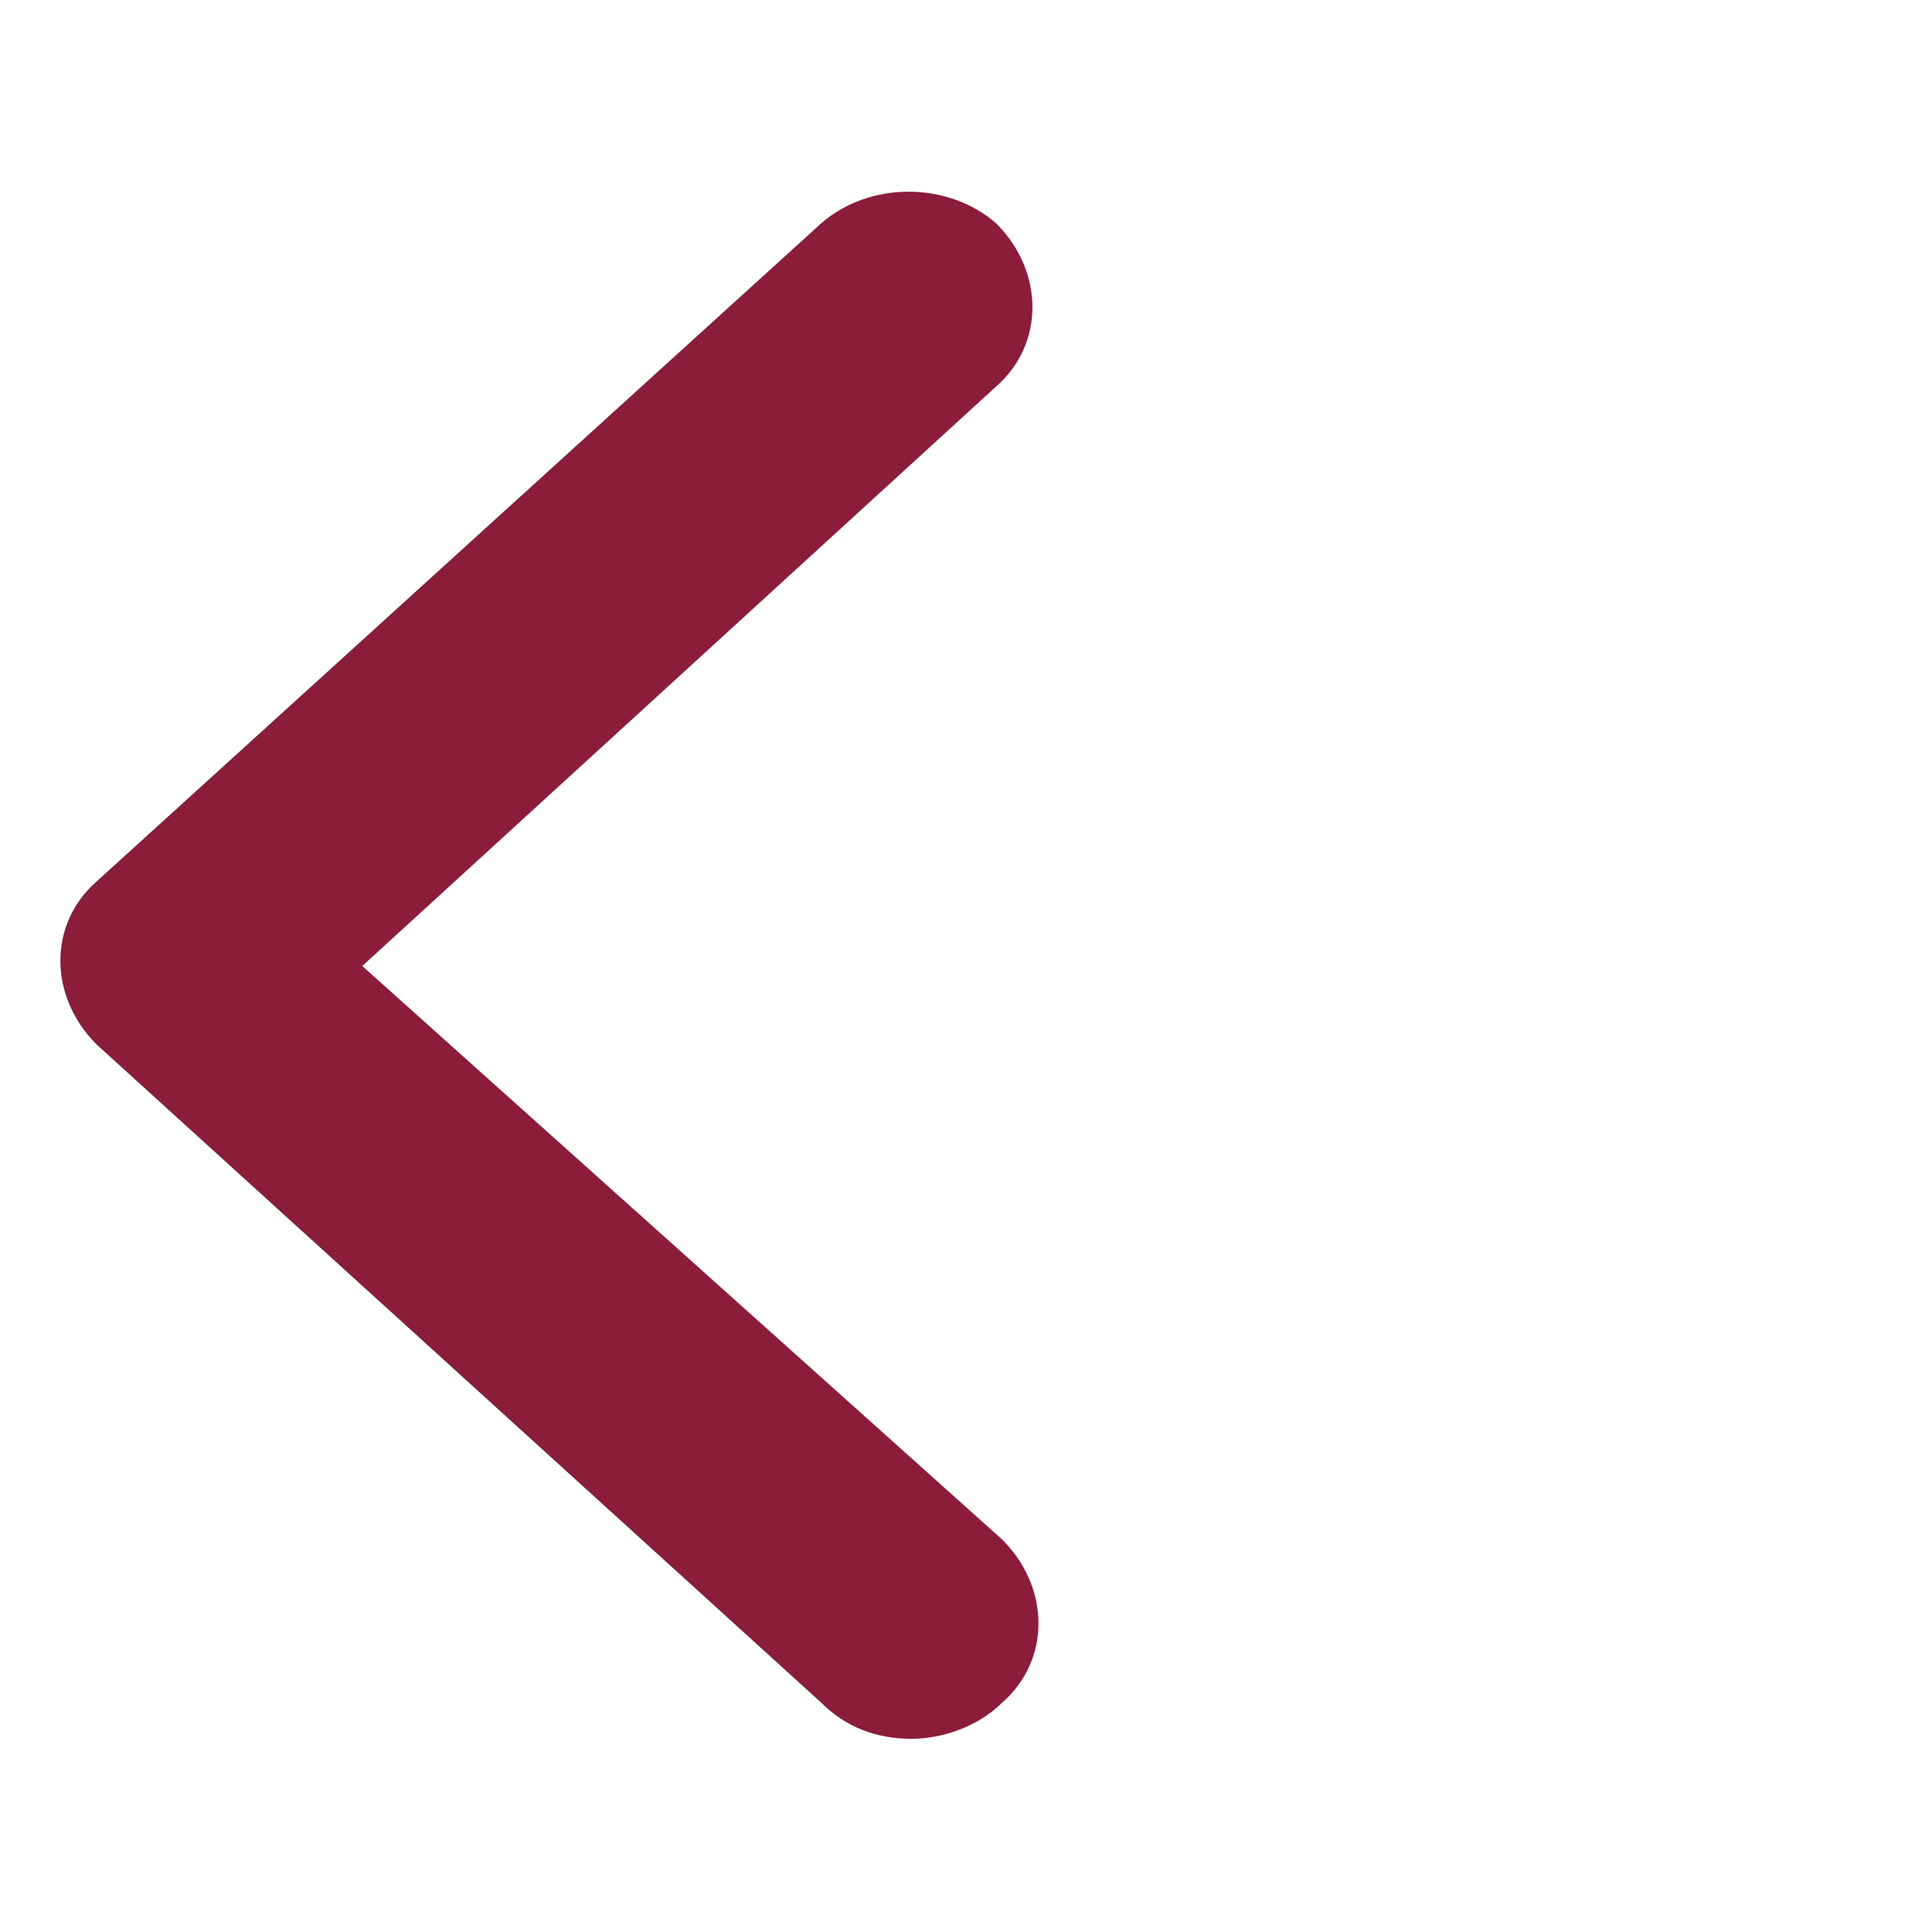
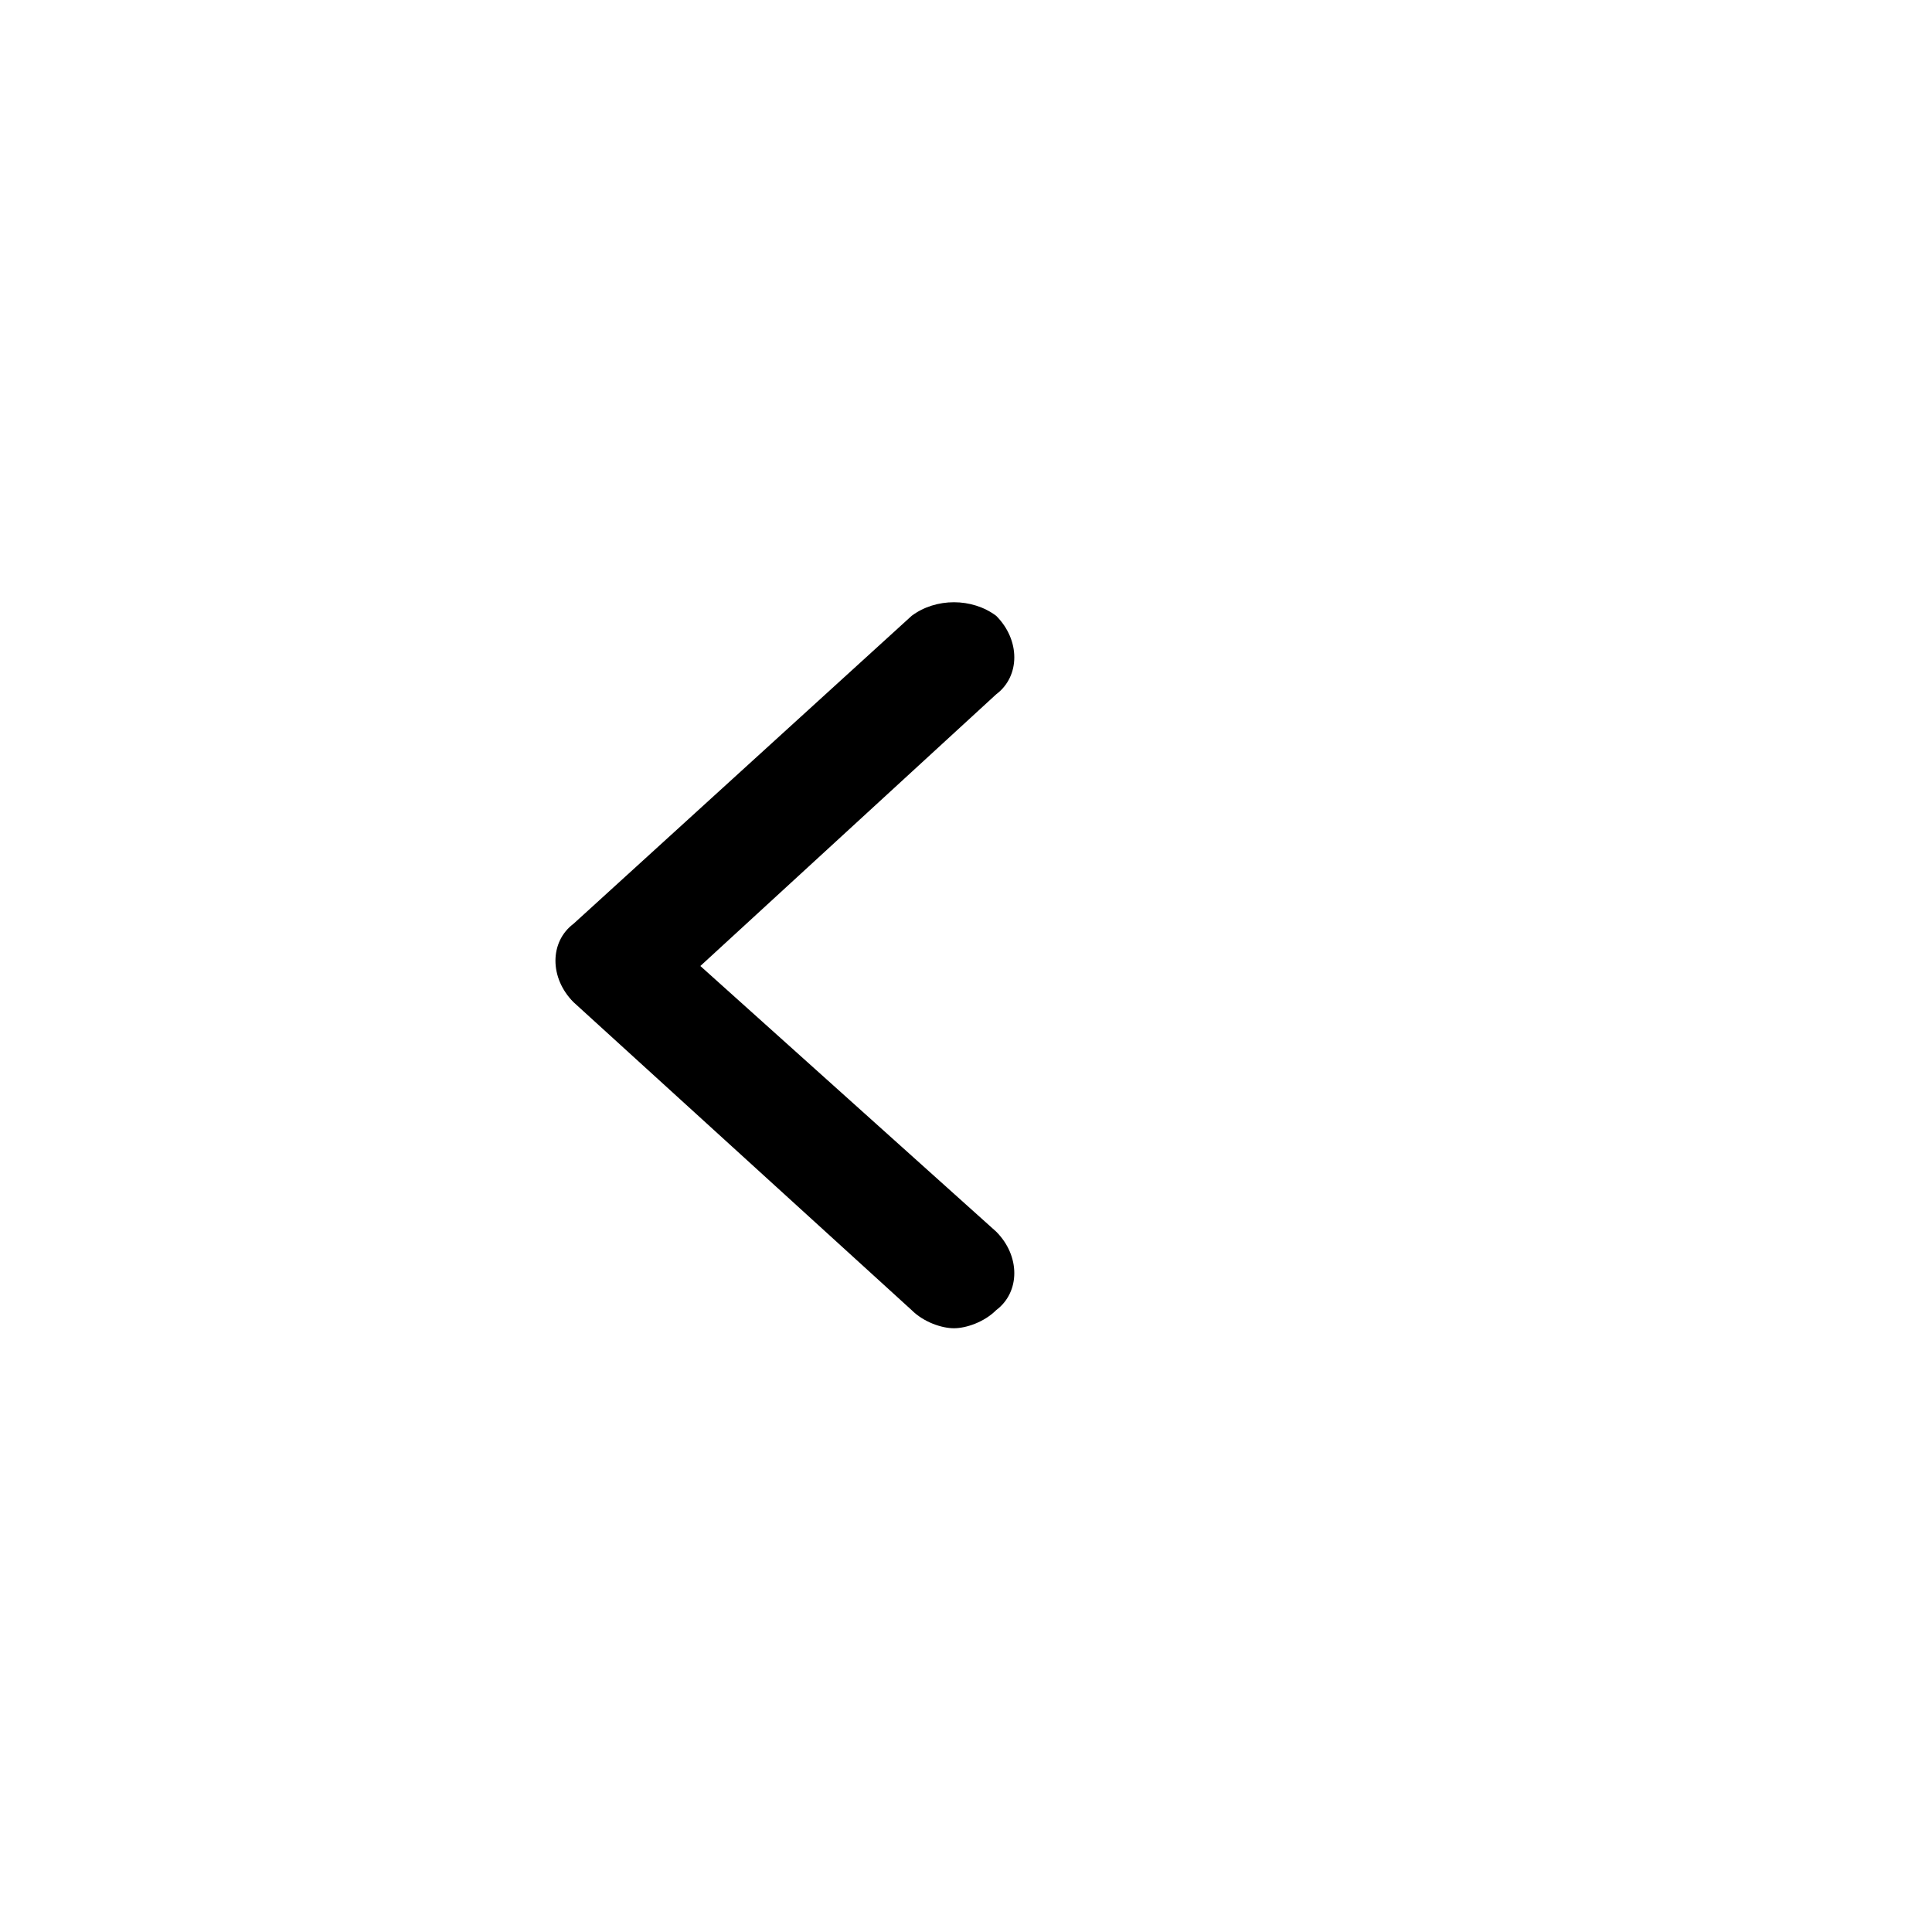
<svg xmlns="http://www.w3.org/2000/svg" version="1.1" id="Layer_1" x="0px" y="0px" viewBox="0 0 32 32" enable-background="new 0 0 32 32" xml:space="preserve">
-   <path fill="#8B1C3A" d="M15.1,28.8c0.5,0,1.1-0.2,1.5-0.6c0.8-0.7,0.8-1.9,0-2.7L6,16l10.5-9.6c0.8-0.7,0.8-1.9,0-2.7  c-0.8-0.7-2.1-0.7-2.9,0l-12,10.9c-0.8,0.7-0.8,1.9,0,2.7l12,10.9C14,28.6,14.5,28.8,15.1,28.8z" />
+   <path d="M15.8,22c0.2,0,0.5-0.1,0.7-0.3c0.4-0.3,0.4-0.9,0-1.3L11.6,16l4.9-4.5c0.4-0.3,0.4-0.9,0-1.3c-0.4-0.3-1-0.3-1.4,0  l-5.6,5.1c-0.4,0.3-0.4,0.9,0,1.3l5.6,5.1C15.3,21.9,15.6,22,15.8,22z" />
</svg>
